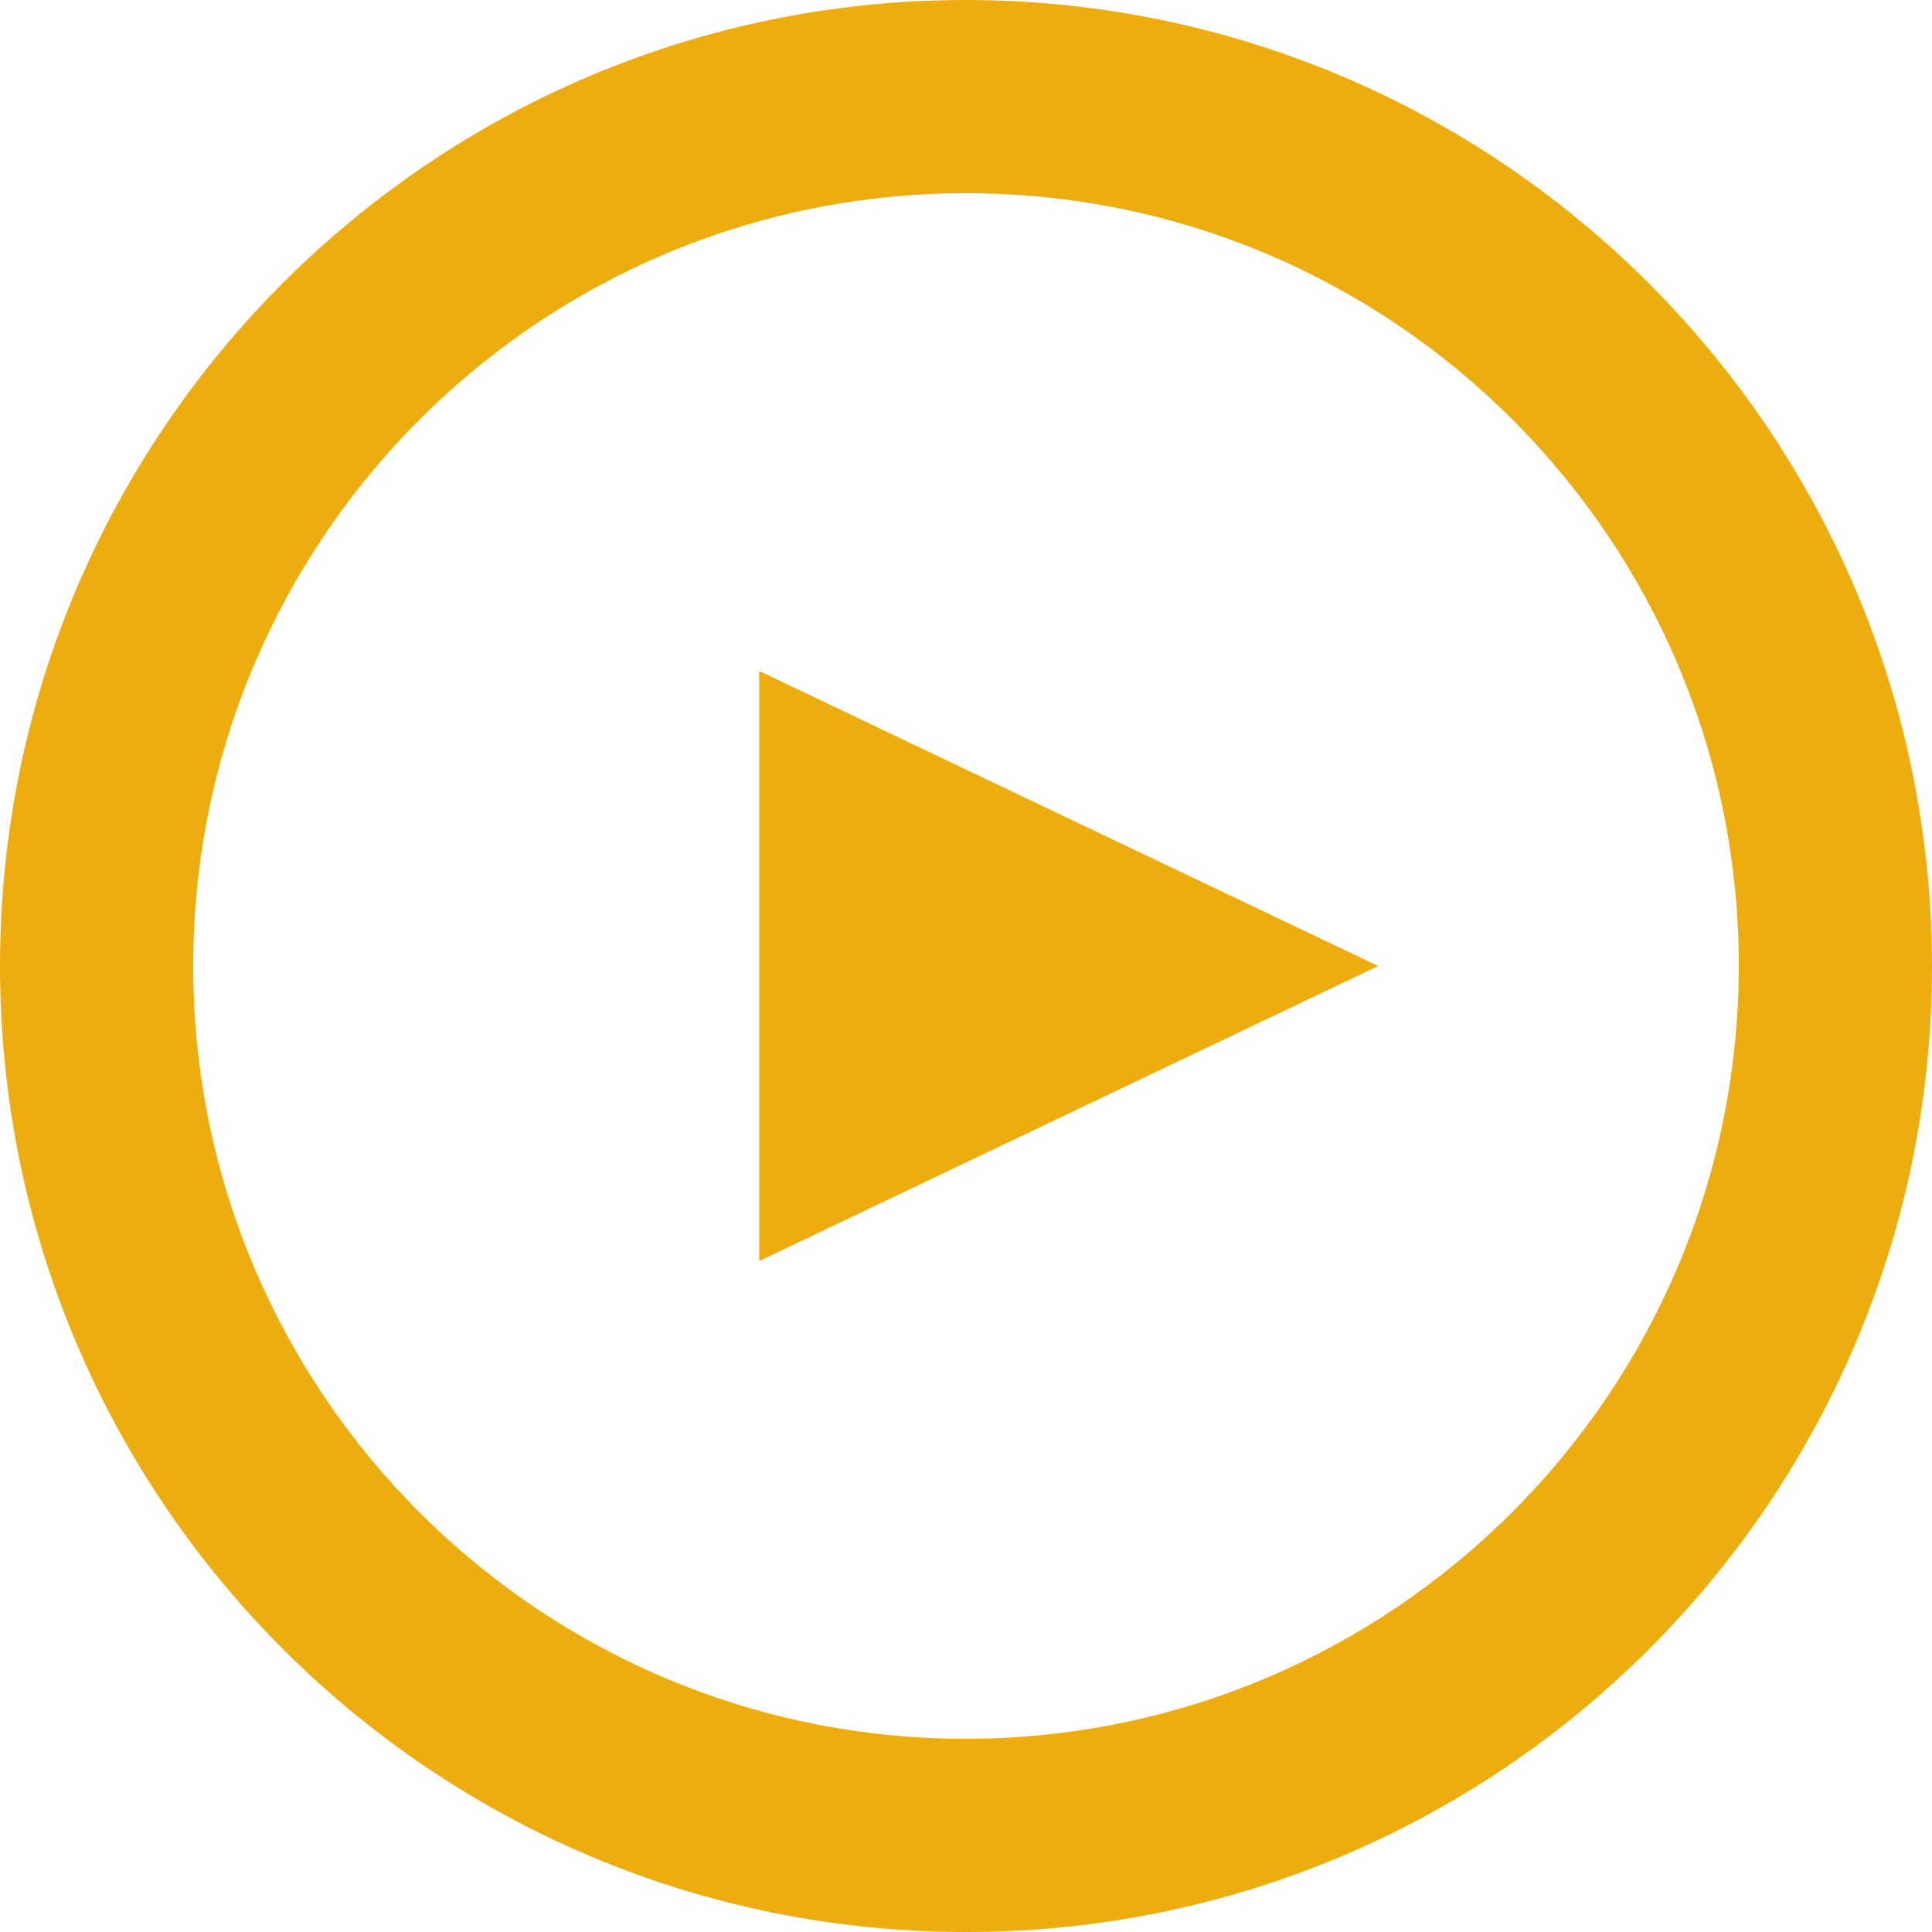
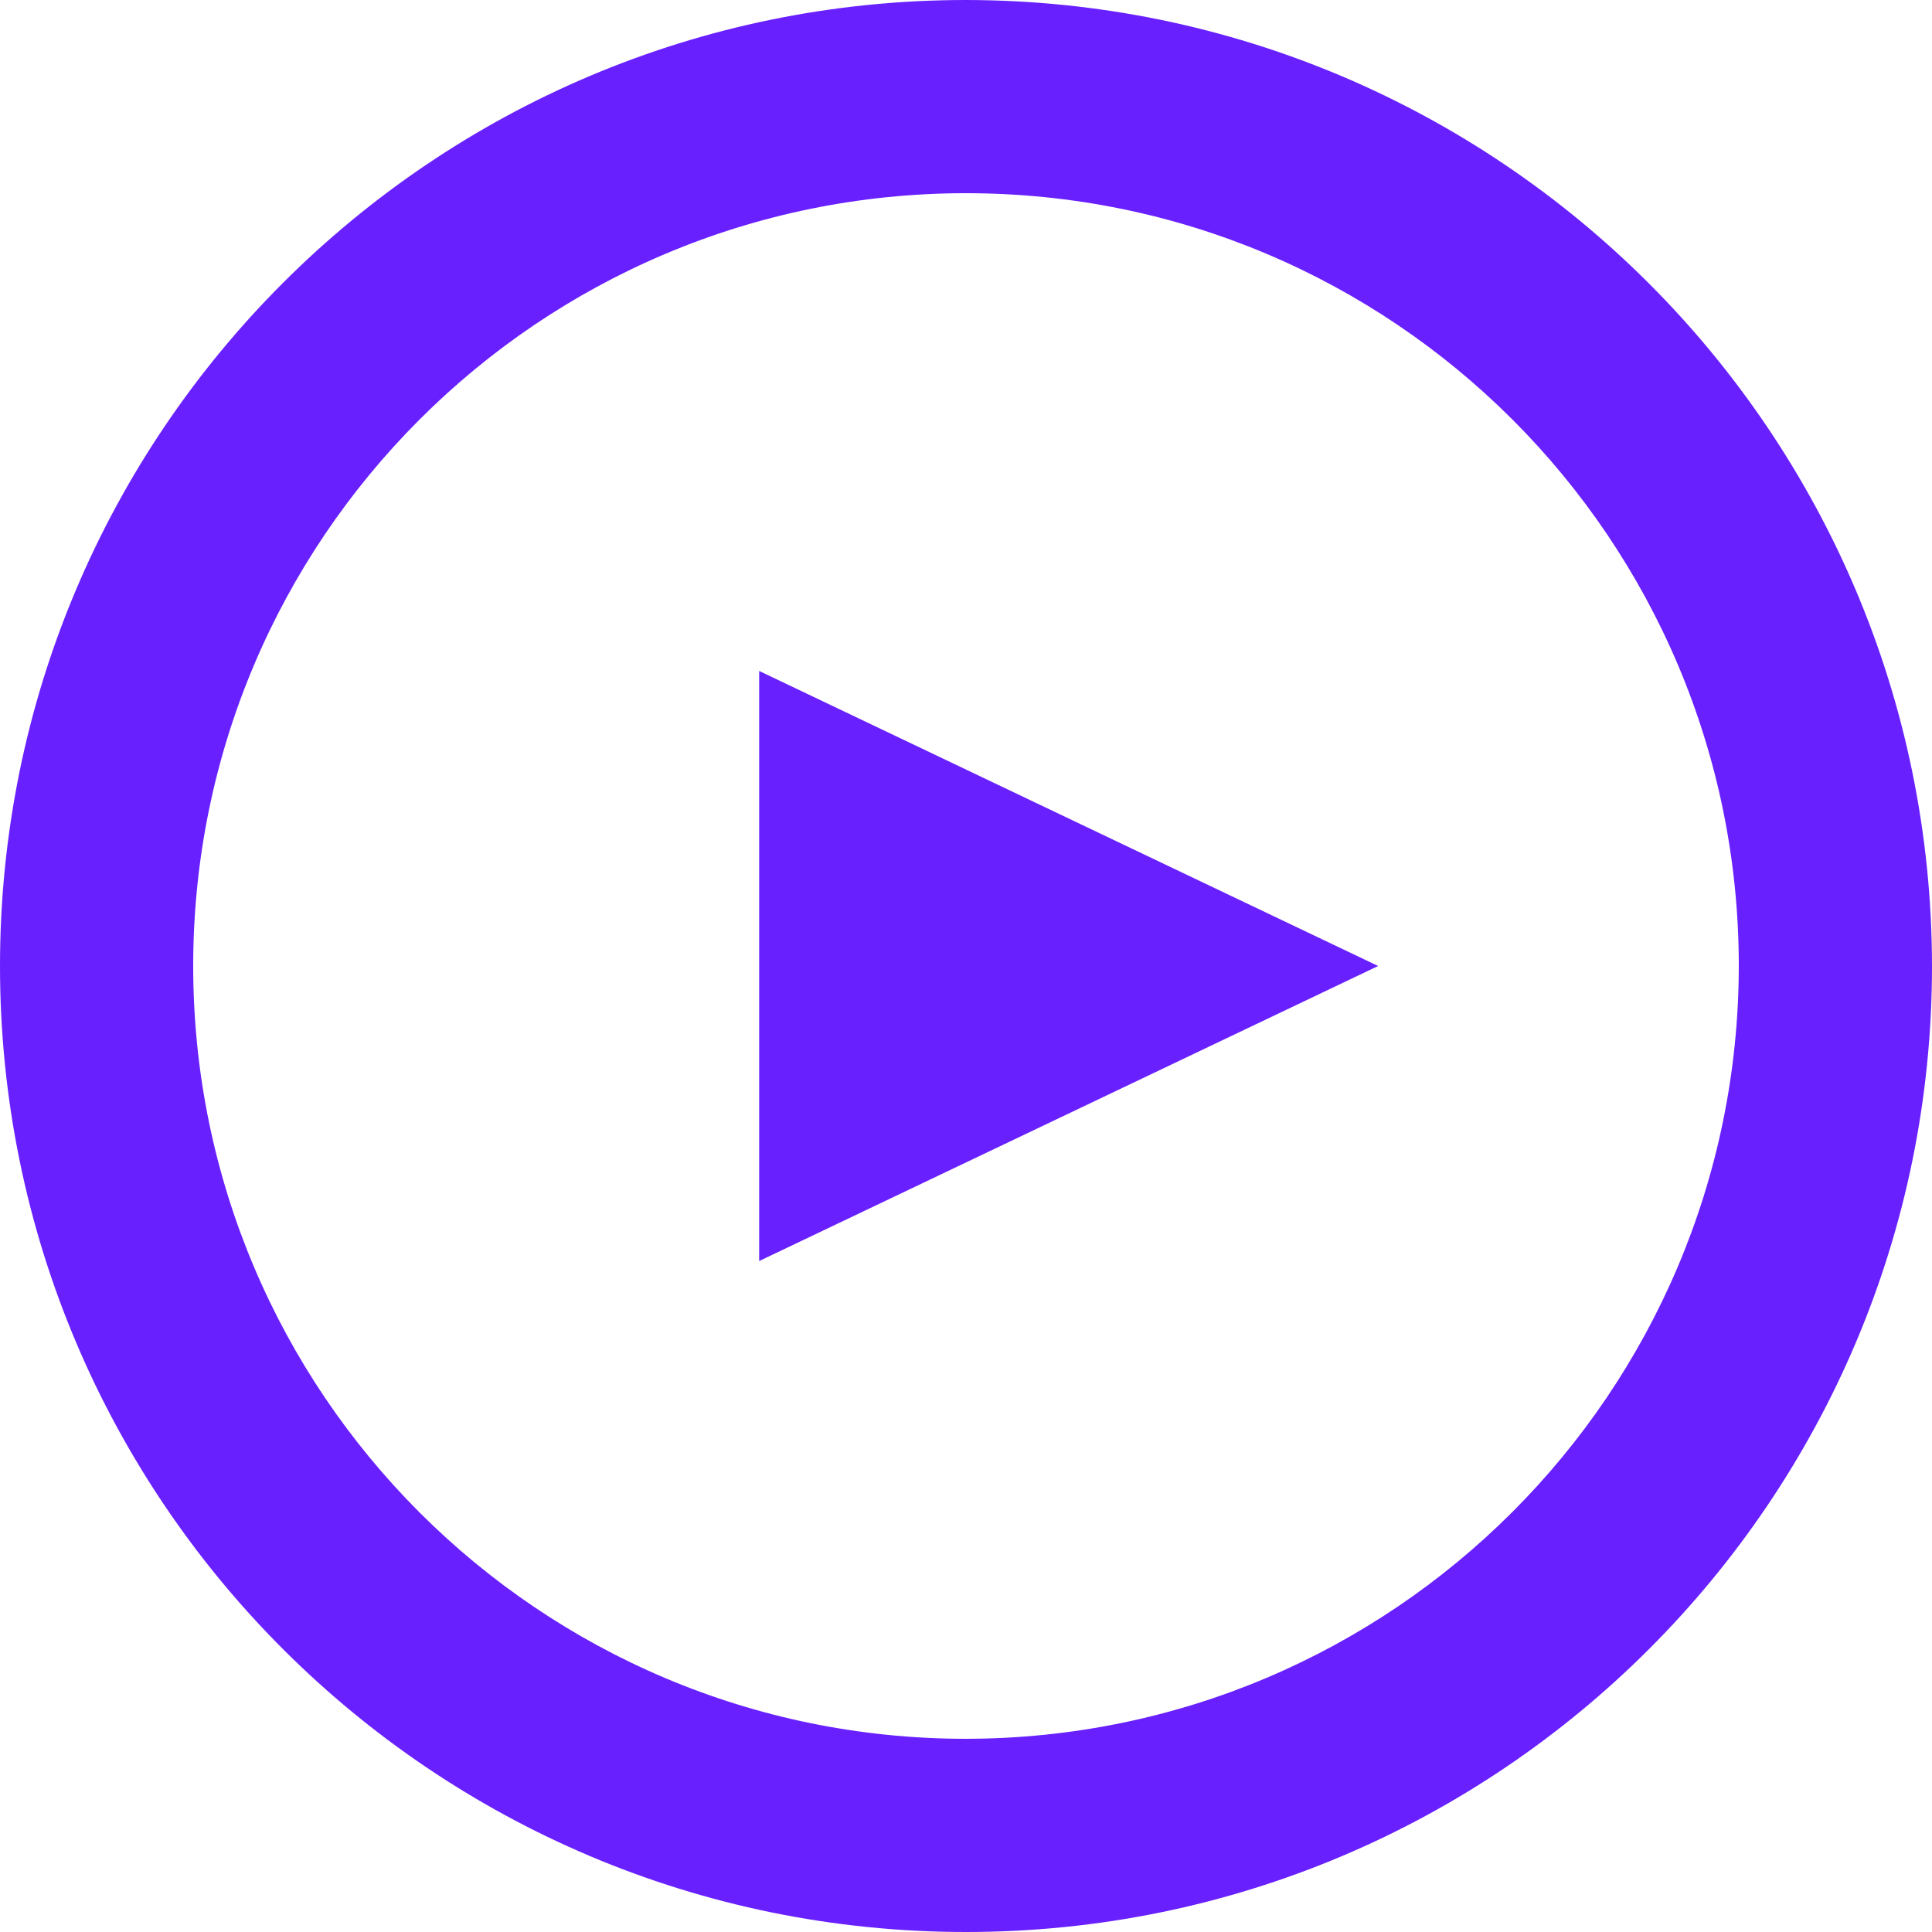
<svg xmlns="http://www.w3.org/2000/svg" width="90" height="90" viewBox="0 0 90 90">
  <g id="bx-play-circle" transform="translate(-2 -2)">
-     <path id="Trazado_169" data-name="Trazado 169" d="M47,2A45,45,0,1,0,92,47,45.051,45.051,0,0,0,47,2Zm0,81A36,36,0,1,1,83,47,36.042,36.042,0,0,1,47,83Z" fill="#EEAD0E" />
-     <path id="Trazado_170" data-name="Trazado 170" d="M9,34.488,37.834,20.744,9,7Z" transform="translate(28.365 26.256)" fill="#EEAD0E" />
+     <path id="Trazado_169" data-name="Trazado 169" d="M47,2A45,45,0,1,0,92,47,45.051,45.051,0,0,0,47,2Zm0,81A36,36,0,1,1,83,47,36.042,36.042,0,0,1,47,83Z" fill="#6820FF" />
+     <path id="Trazado_170" data-name="Trazado 170" d="M9,34.488,37.834,20.744,9,7Z" transform="translate(28.365 26.256)" fill="#6820FF" />
  </g>
</svg>
